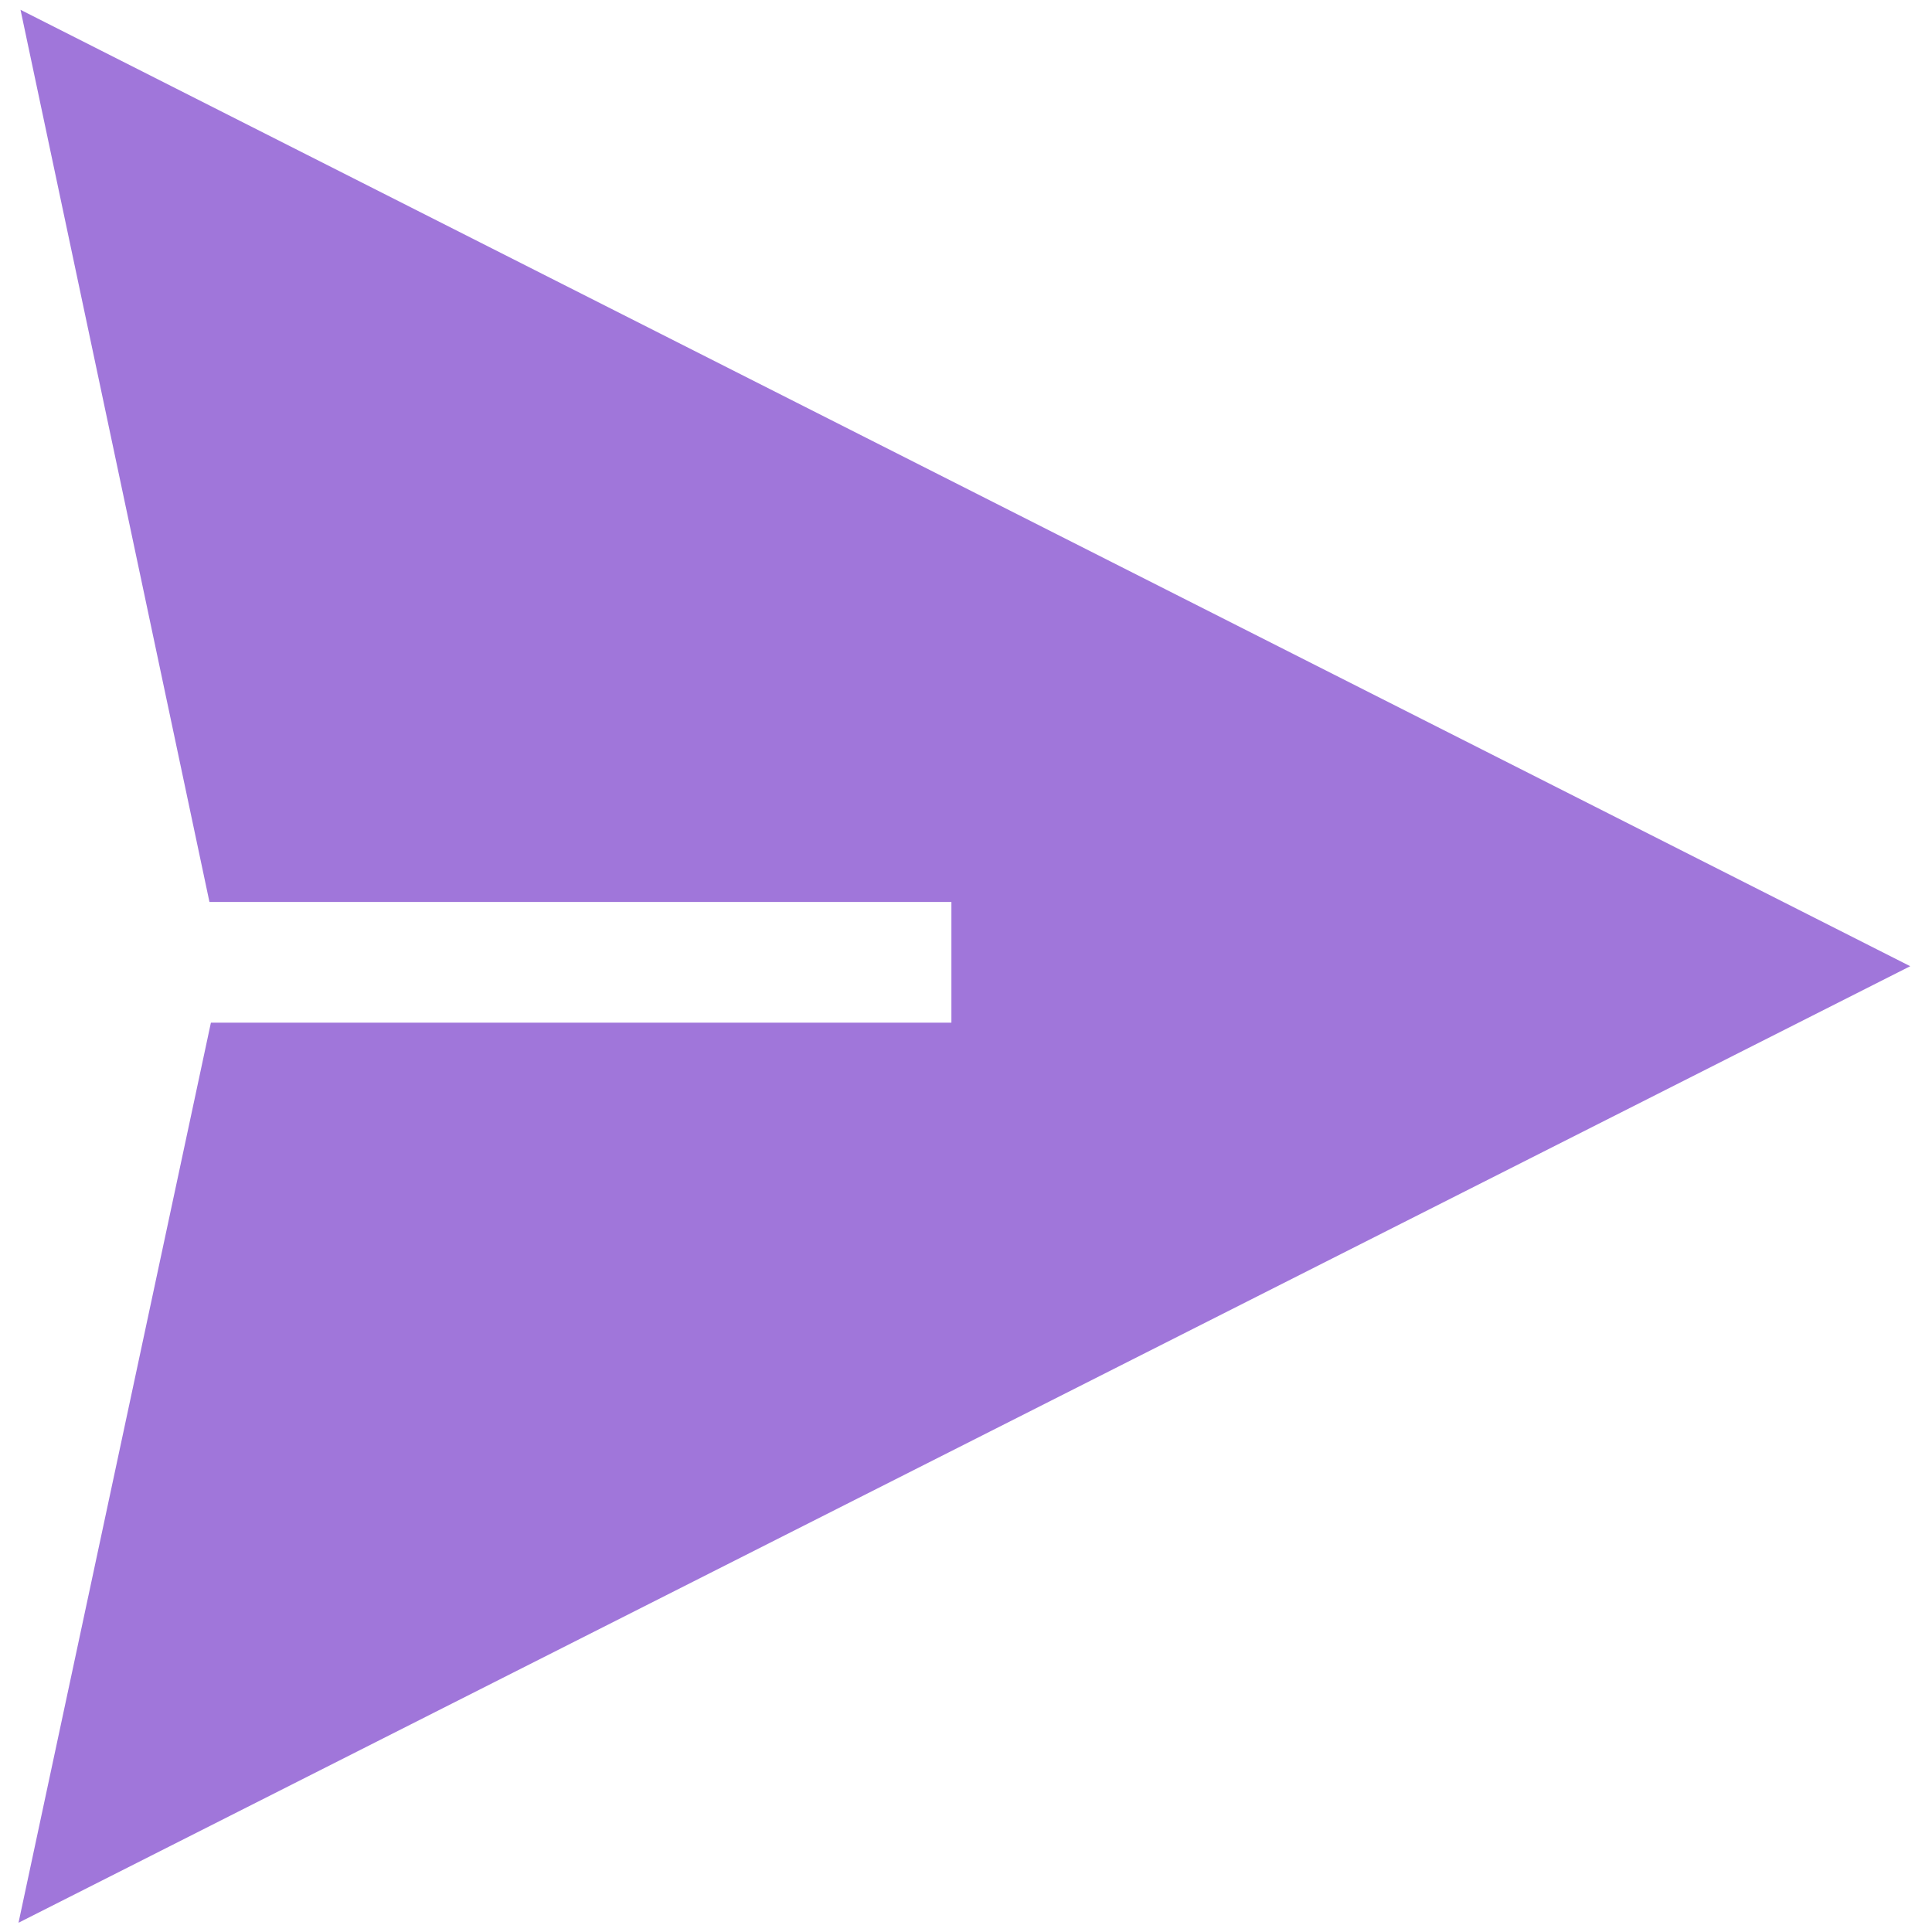
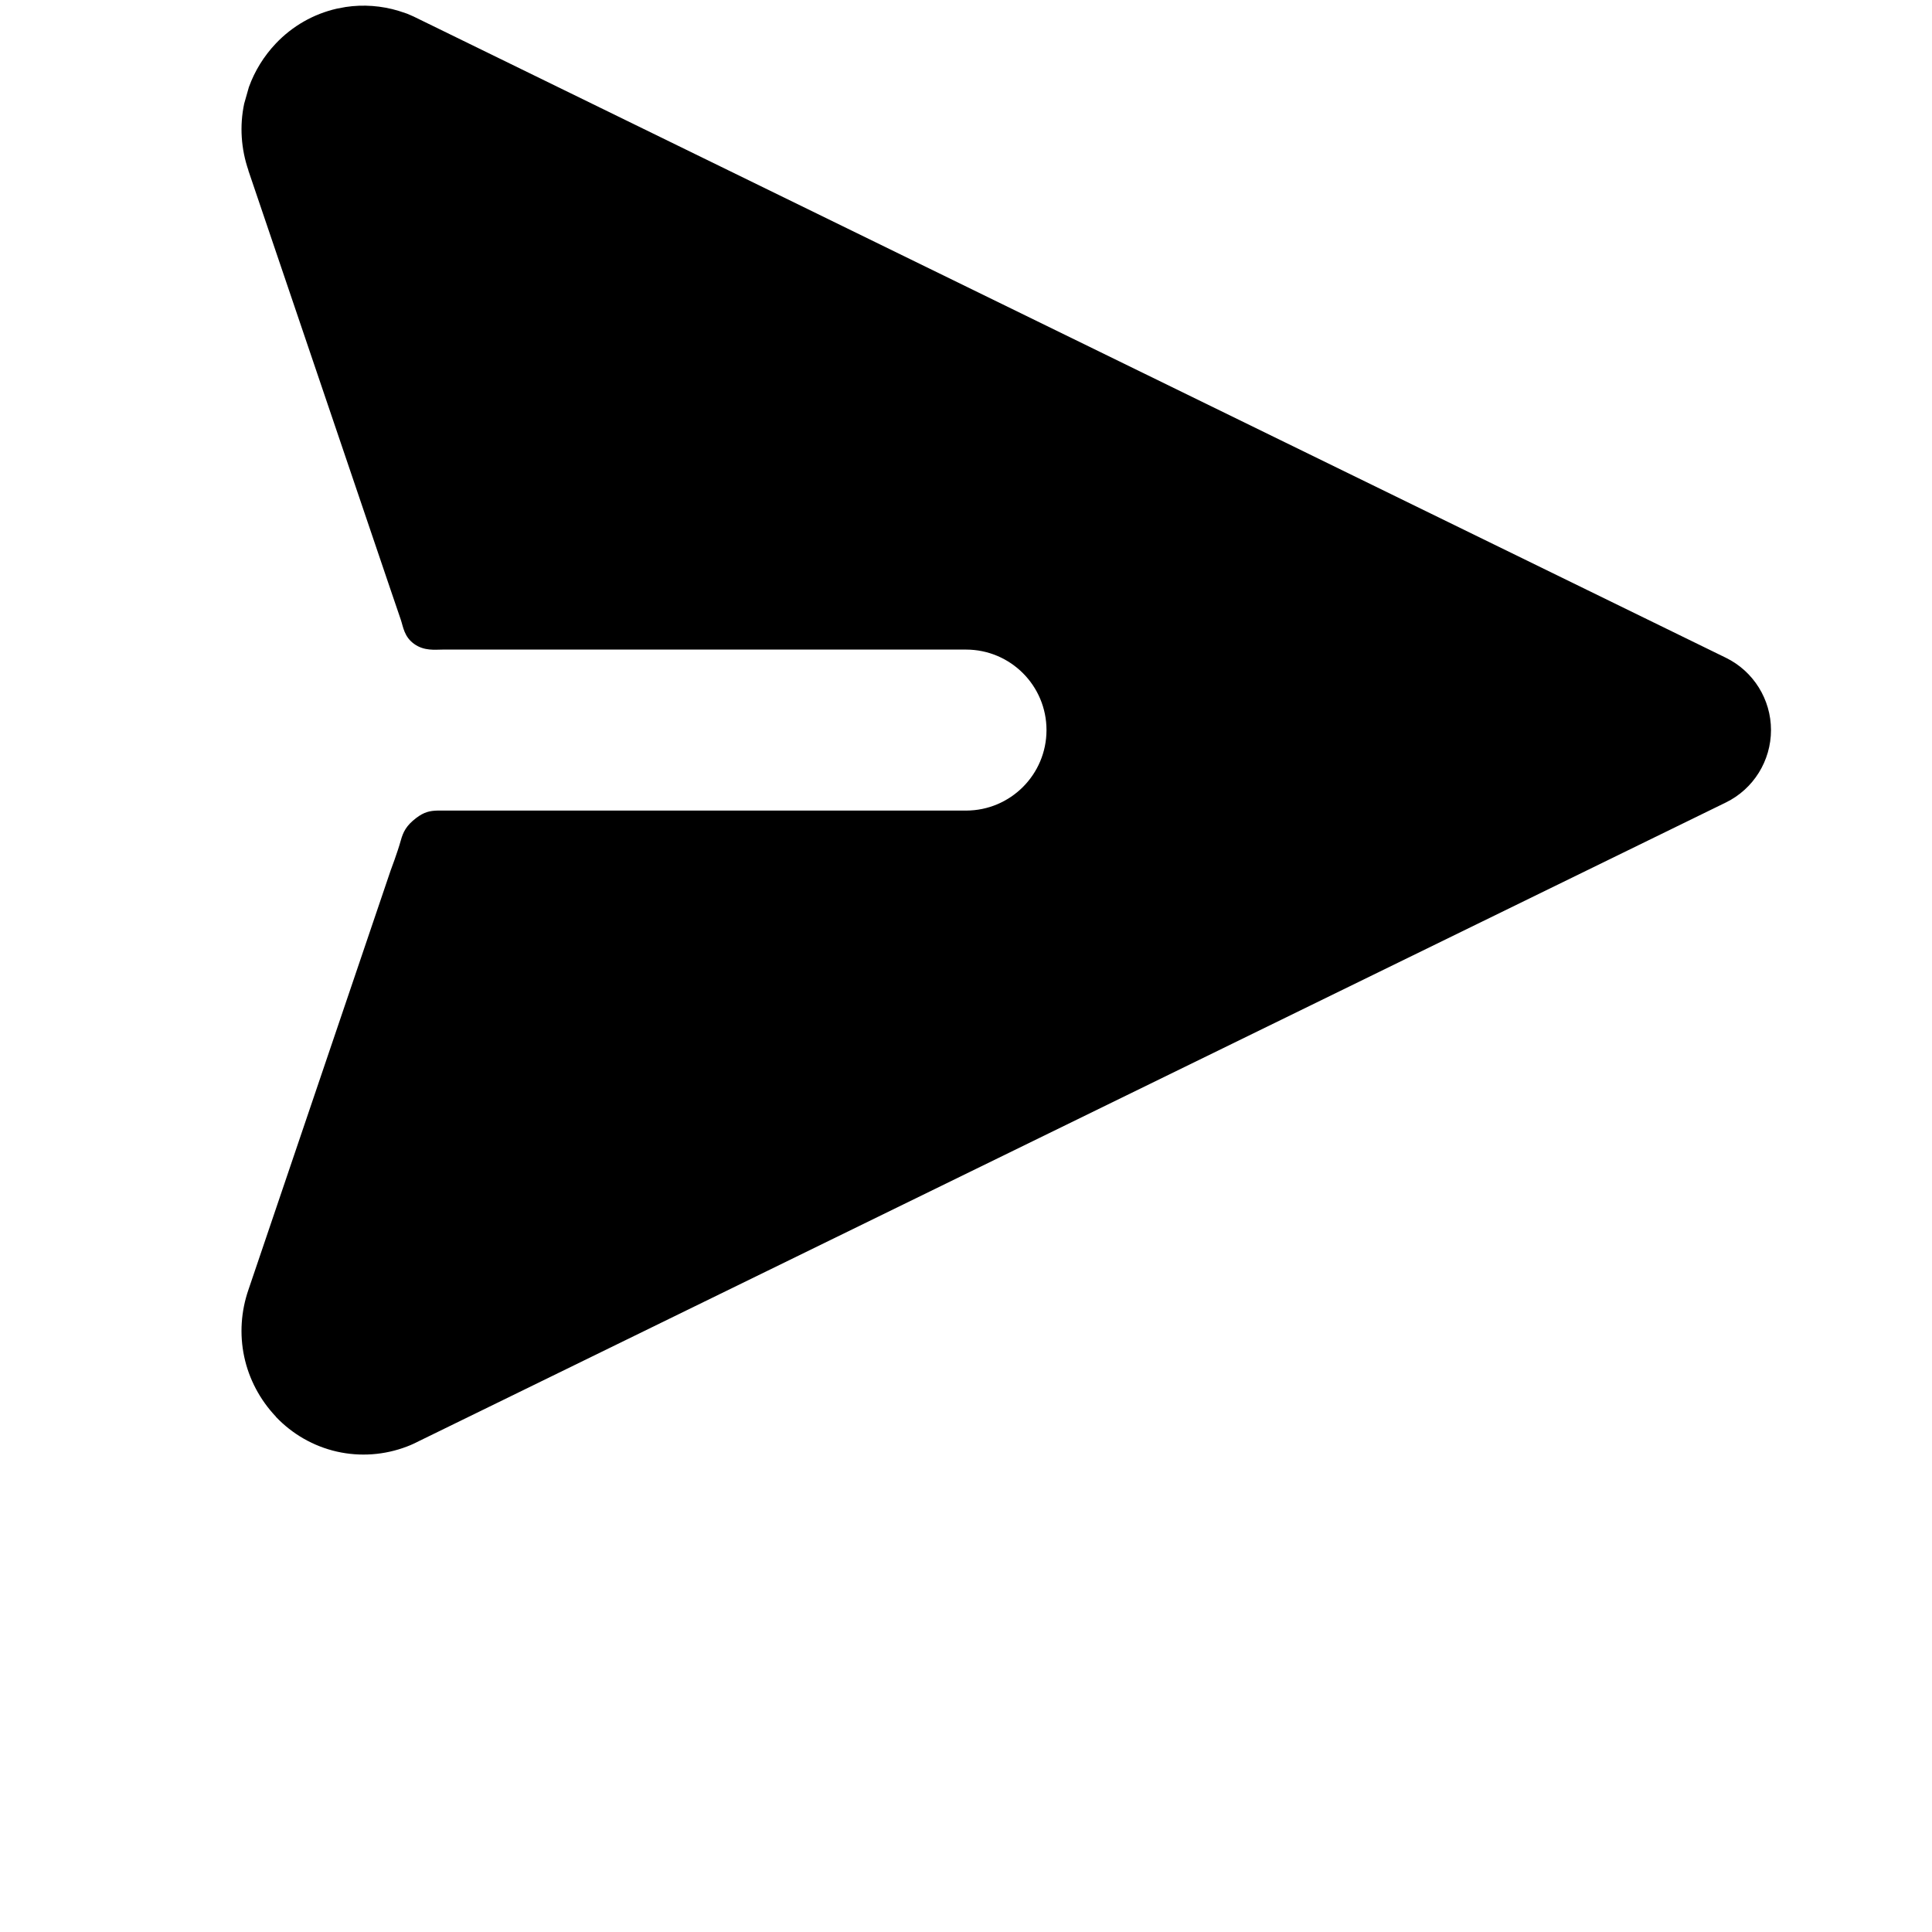
- <svg xmlns="http://www.w3.org/2000/svg" xmlns:ns1="http://www.openswatchbook.org/uri/2009/osb" version="1.1" width="1024" height="1024" viewBox="0 0 1024.00 1024.00" enable-background="new 0 0 1024.00 1024.00" xml:space="preserve" id="svg4562">
-   <defs id="defs4566">
-     <linearGradient ns1:paint="solid" id="linearGradient5239">
-       <stop id="stop5237" offset="0" style="stop-color:#41e7d0;stop-opacity:1;" />
-     </linearGradient>
-   </defs>
-   <path cx="512" cy="512" r="448" id="path1995-3" style="fill:#d2f628;fill-opacity:1;stroke:#000000;stroke-opacity:1" />
-   <path id="rect18489" d="M 10.877 5.197 L 111.012 478.045 L 504.264 478.045 L 504.264 542.045 L 111.781 542.045 L 9.811 1019.094 L 1012.455 512.111 L 10.877 5.197 z " style="opacity:0.538;fill:#4e00bb;fill-opacity:1;fill-rule:nonzero;stroke:none;stroke-width:64;stroke-linecap:square;stroke-linejoin:miter;stroke-miterlimit:4;stroke-dasharray:none;stroke-dashoffset:0;stroke-opacity:1;paint-order:fill markers stroke" />
+ <svg xmlns="http://www.w3.org/2000/svg" width="1024" height="1024" viewBox="0 0 1024 1024" fill="none">
+   <path d="M183.209 3.707C192.59 2.296 202.168 3.012 211.251 5.749L215.751 7.249L219.209 8.749L914.751 348.624C929.381 355.781 938.66 370.67 938.667 386.957C938.658 403.249 929.39 418.179 914.751 425.332L219.209 765.207C218.09 765.754 216.913 766.219 215.751 766.666C203.893 771.222 190.931 772.185 178.542 769.374C166.162 766.56 154.892 760.096 146.167 750.874L146.209 750.832C137.808 741.955 131.949 730.957 129.417 718.999C126.93 707.226 127.744 694.99 131.667 683.624L207.042 461.374C207.101 461.22 210.683 451.756 212.417 445.499C213.675 440.959 215.31 437.612 220.501 433.624C224.776 430.34 227.906 429.723 231.876 429.624H512.001C535.562 429.623 554.664 410.518 554.667 386.957C554.667 363.393 535.564 344.291 512.001 344.291H234.667C230.658 344.291 224.847 345.142 219.501 341.291C214.192 337.466 213.754 332.358 212.417 328.416C211.079 324.472 207.001 312.541 207.001 312.541L131.626 90.332L131.667 90.291C127.751 78.936 126.937 66.718 129.417 54.957L131.917 46.166C135.01 37.586 139.892 29.708 146.209 23.041C154.931 13.832 166.173 7.393 178.542 4.582L183.209 3.707Z" fill="black" />
</svg>
